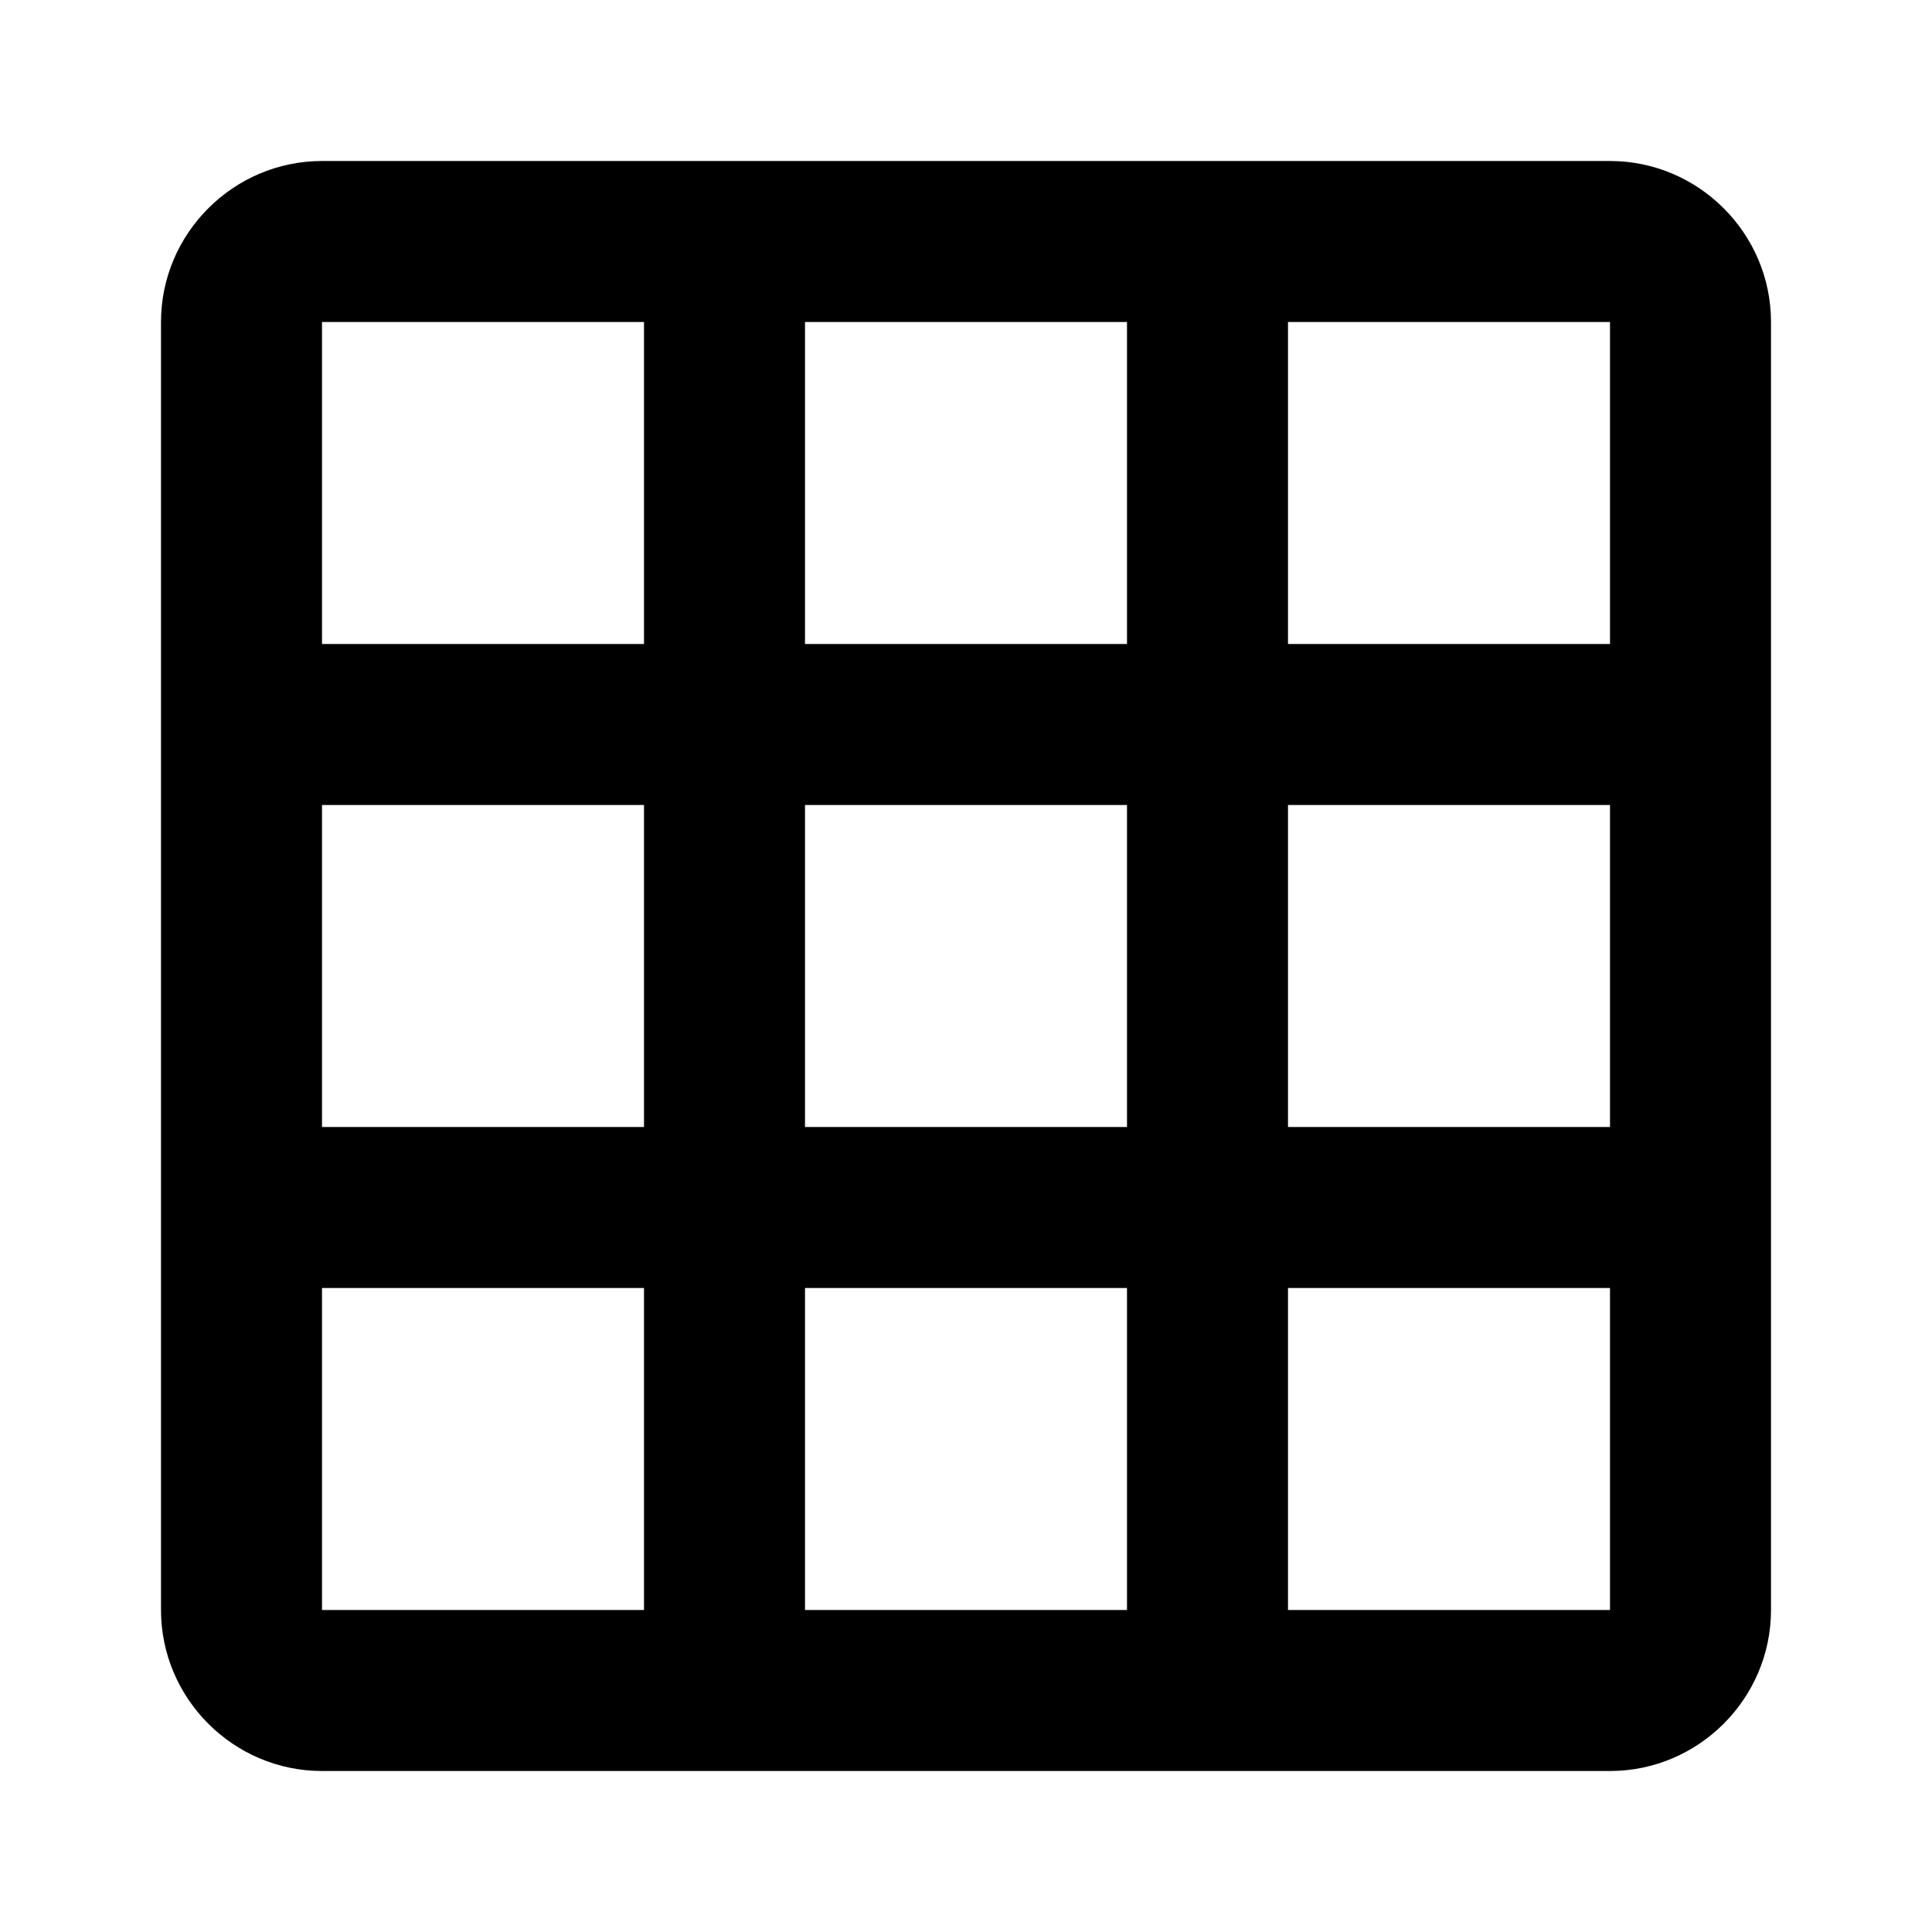
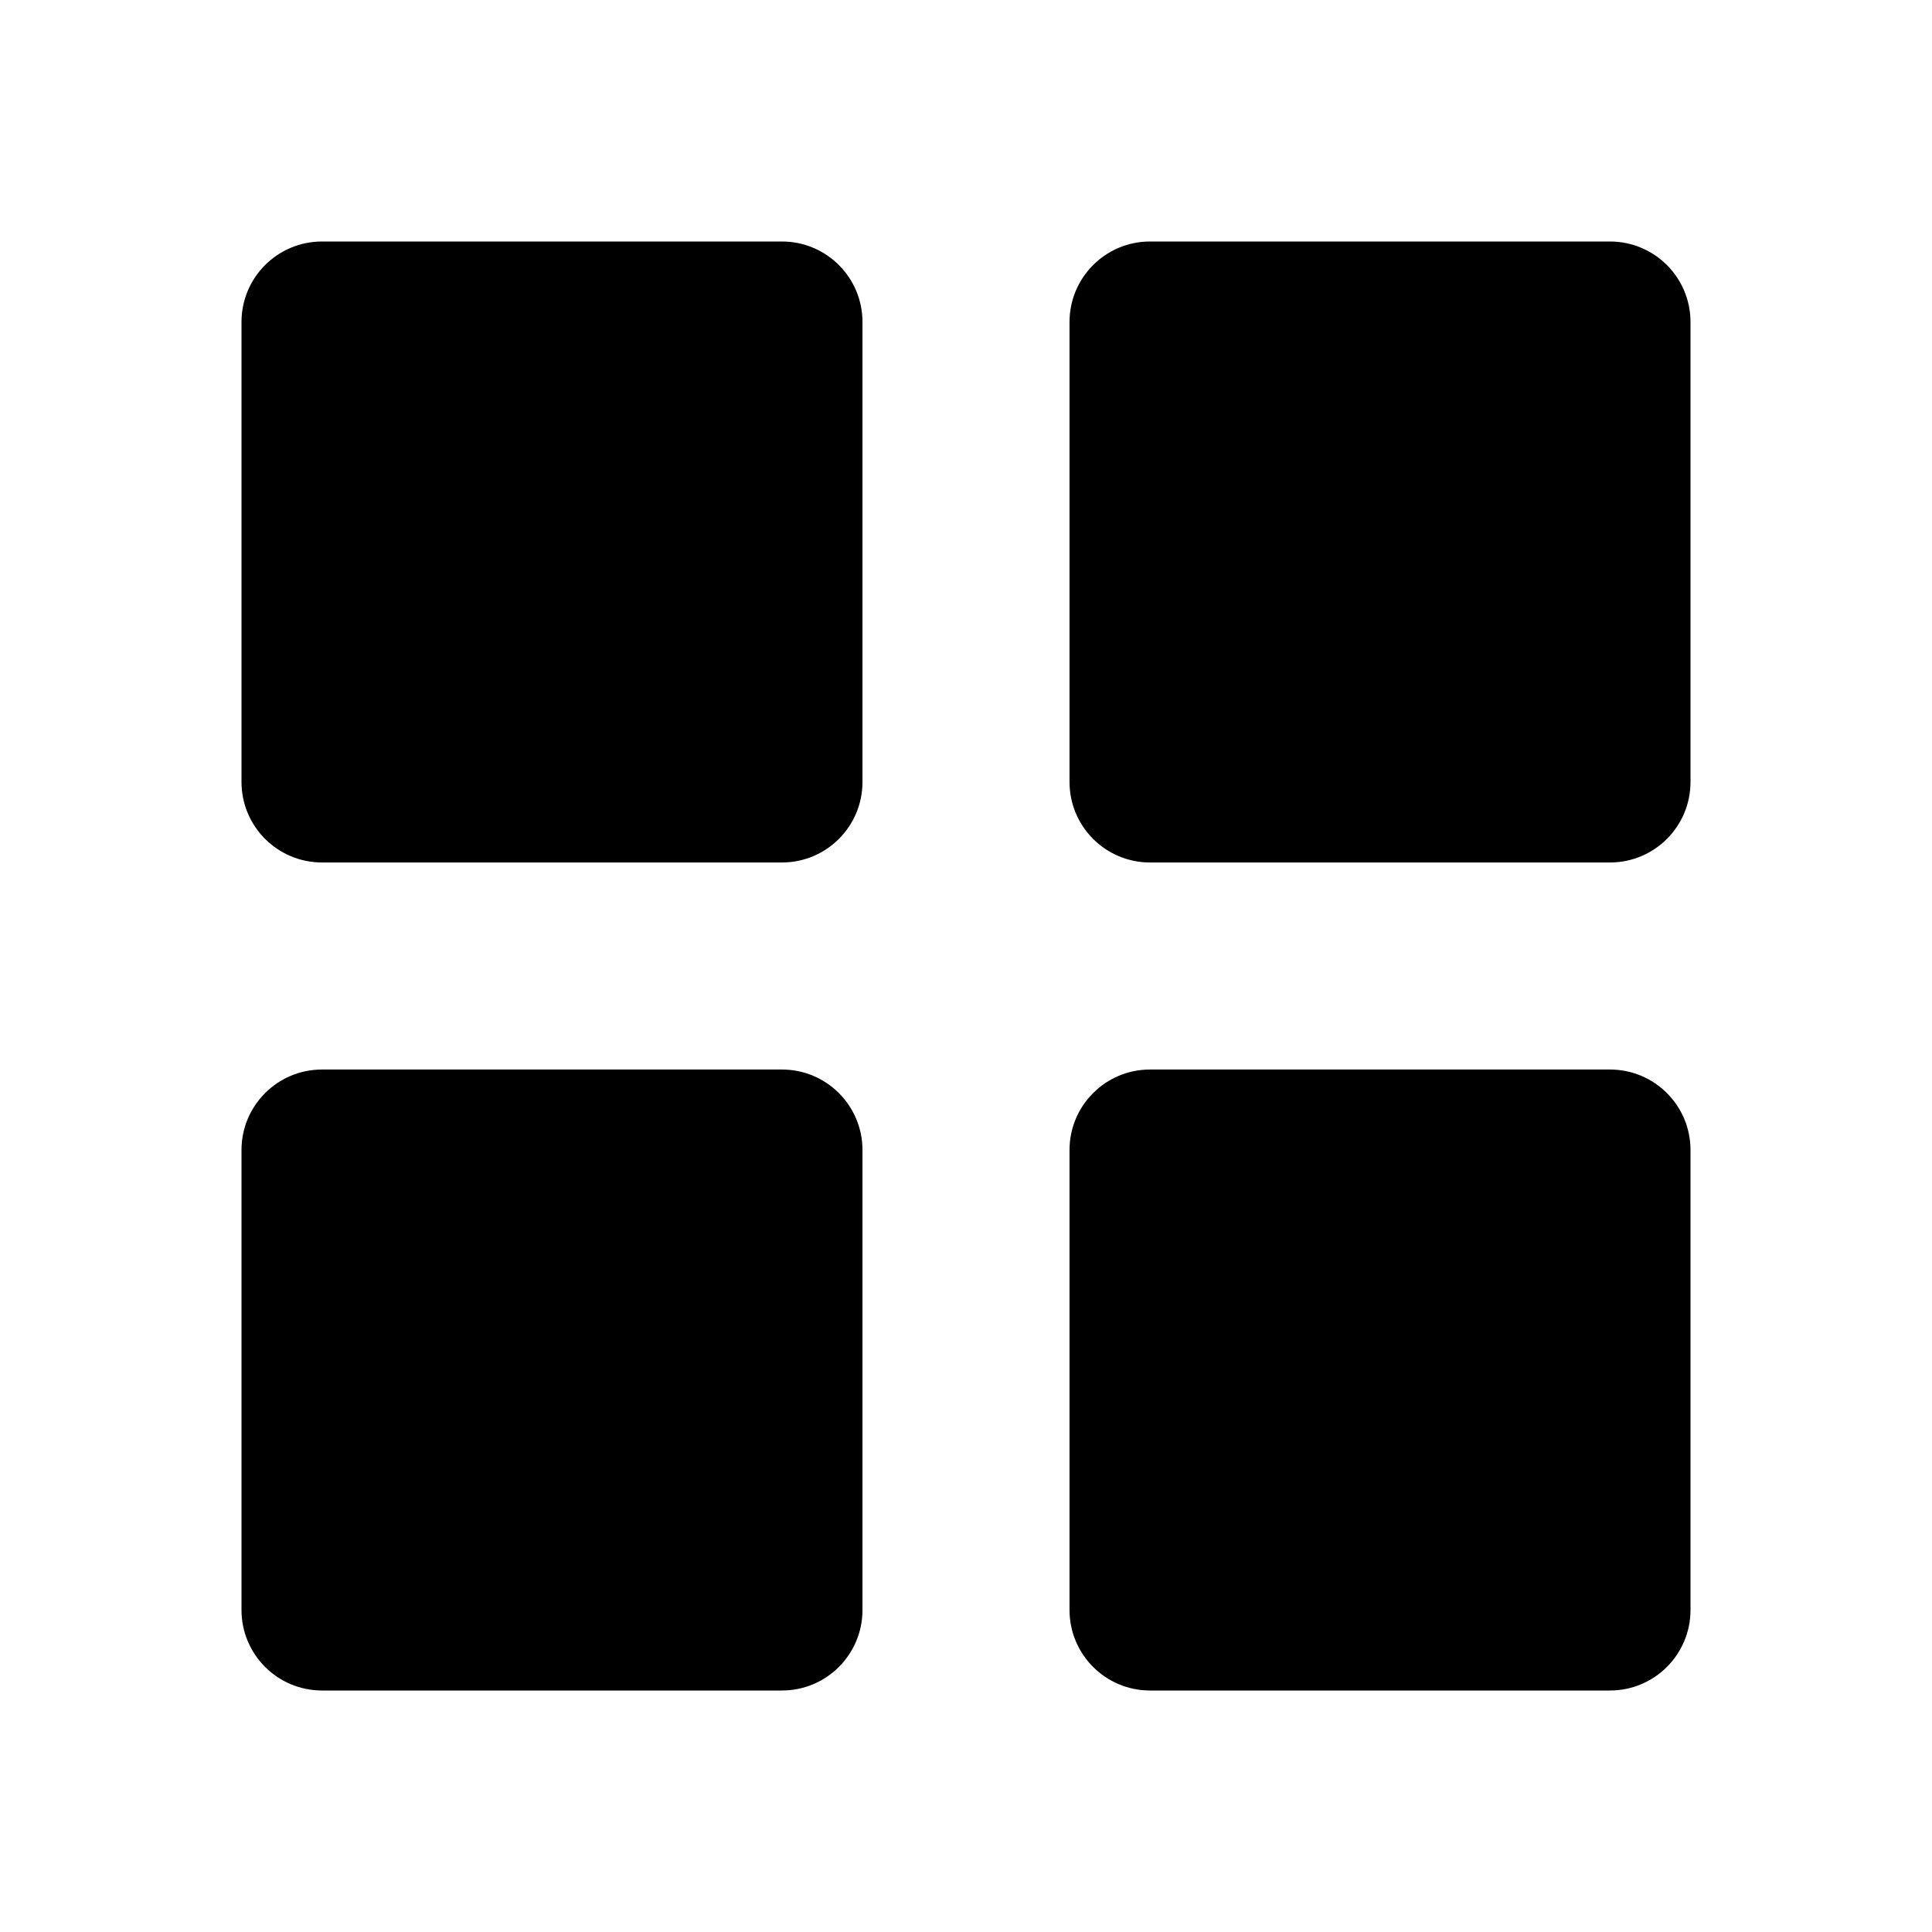
<svg aria-hidden="true" aria-label="Grid" class="d-svg d-svg--system d-svg__grid" viewBox="0 0 24 24">
-   <path d="M20 2H4c-1.1 0-2 .9-2 2v16c0 1.1.9 2 2 2h16c1.1 0 2-.9 2-2V4c0-1.1-.9-2-2-2zM8 20H4v-4h4v4zm0-6H4v-4h4v4zm0-6H4V4h4v4zm6 12h-4v-4h4v4zm0-6h-4v-4h4v4zm0-6h-4V4h4v4zm6 12h-4v-4h4v4zm0-6h-4v-4h4v4zm0-6h-4V4h4v4z" />
+   <path d="M4 3a1 1 0 00-1 1v5.714a1 1 0 001 1h5.714a1 1 0 001-1V4a1 1 0 00-1-1H4zM4 13.286a1 1 0 00-1 1V20a1 1 0 001 1h5.714a1 1 0 001-1v-5.714a1 1 0 00-1-1H4zM13.286 4a1 1 0 011-1H20a1 1 0 011 1v5.714a1 1 0 01-1 1h-5.714a1 1 0 01-1-1V4zM14.286 13.286a1 1 0 00-1 1V20a1 1 0 001 1H20a1 1 0 001-1v-5.714a1 1 0 00-1-1h-5.714z" />
</svg>
